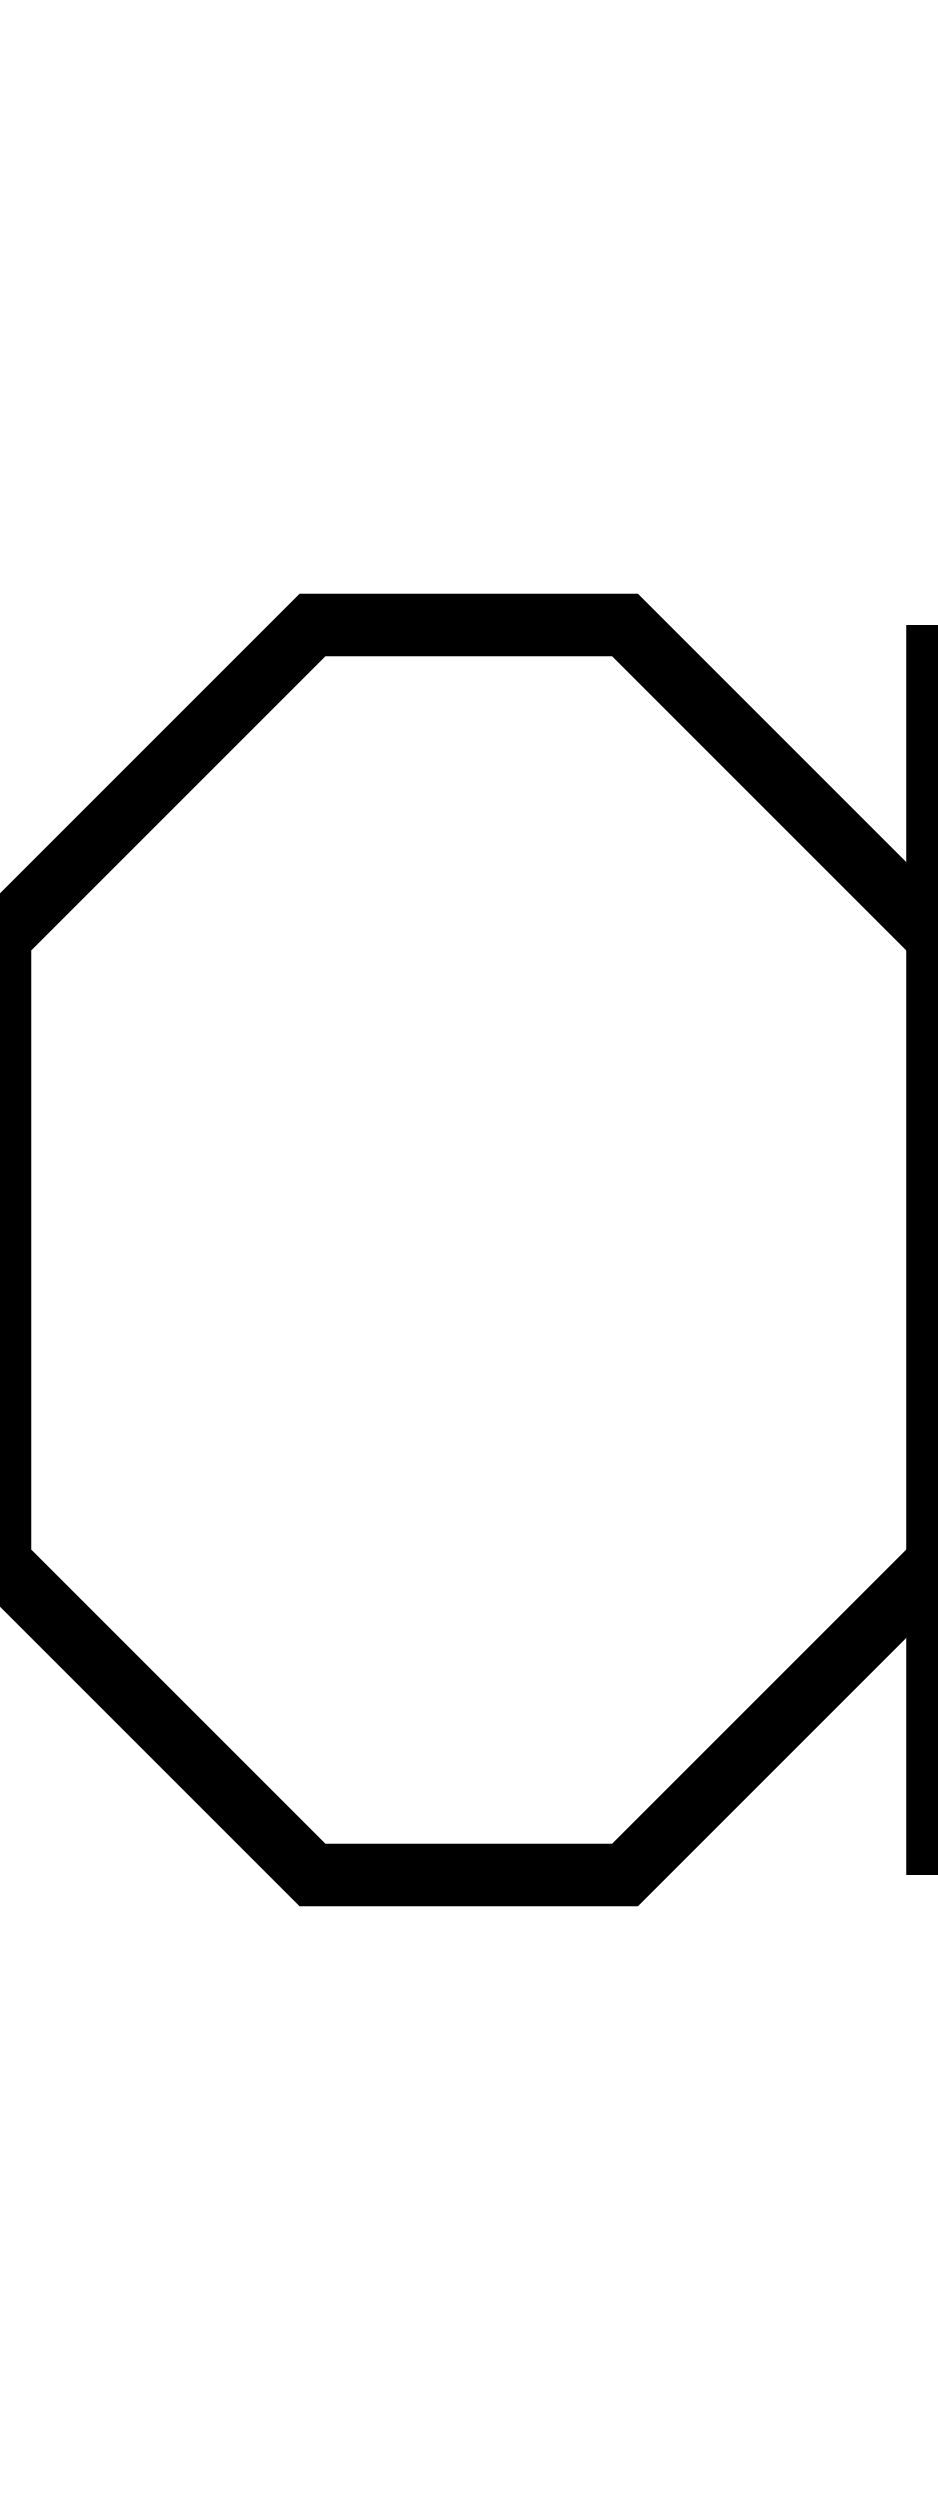
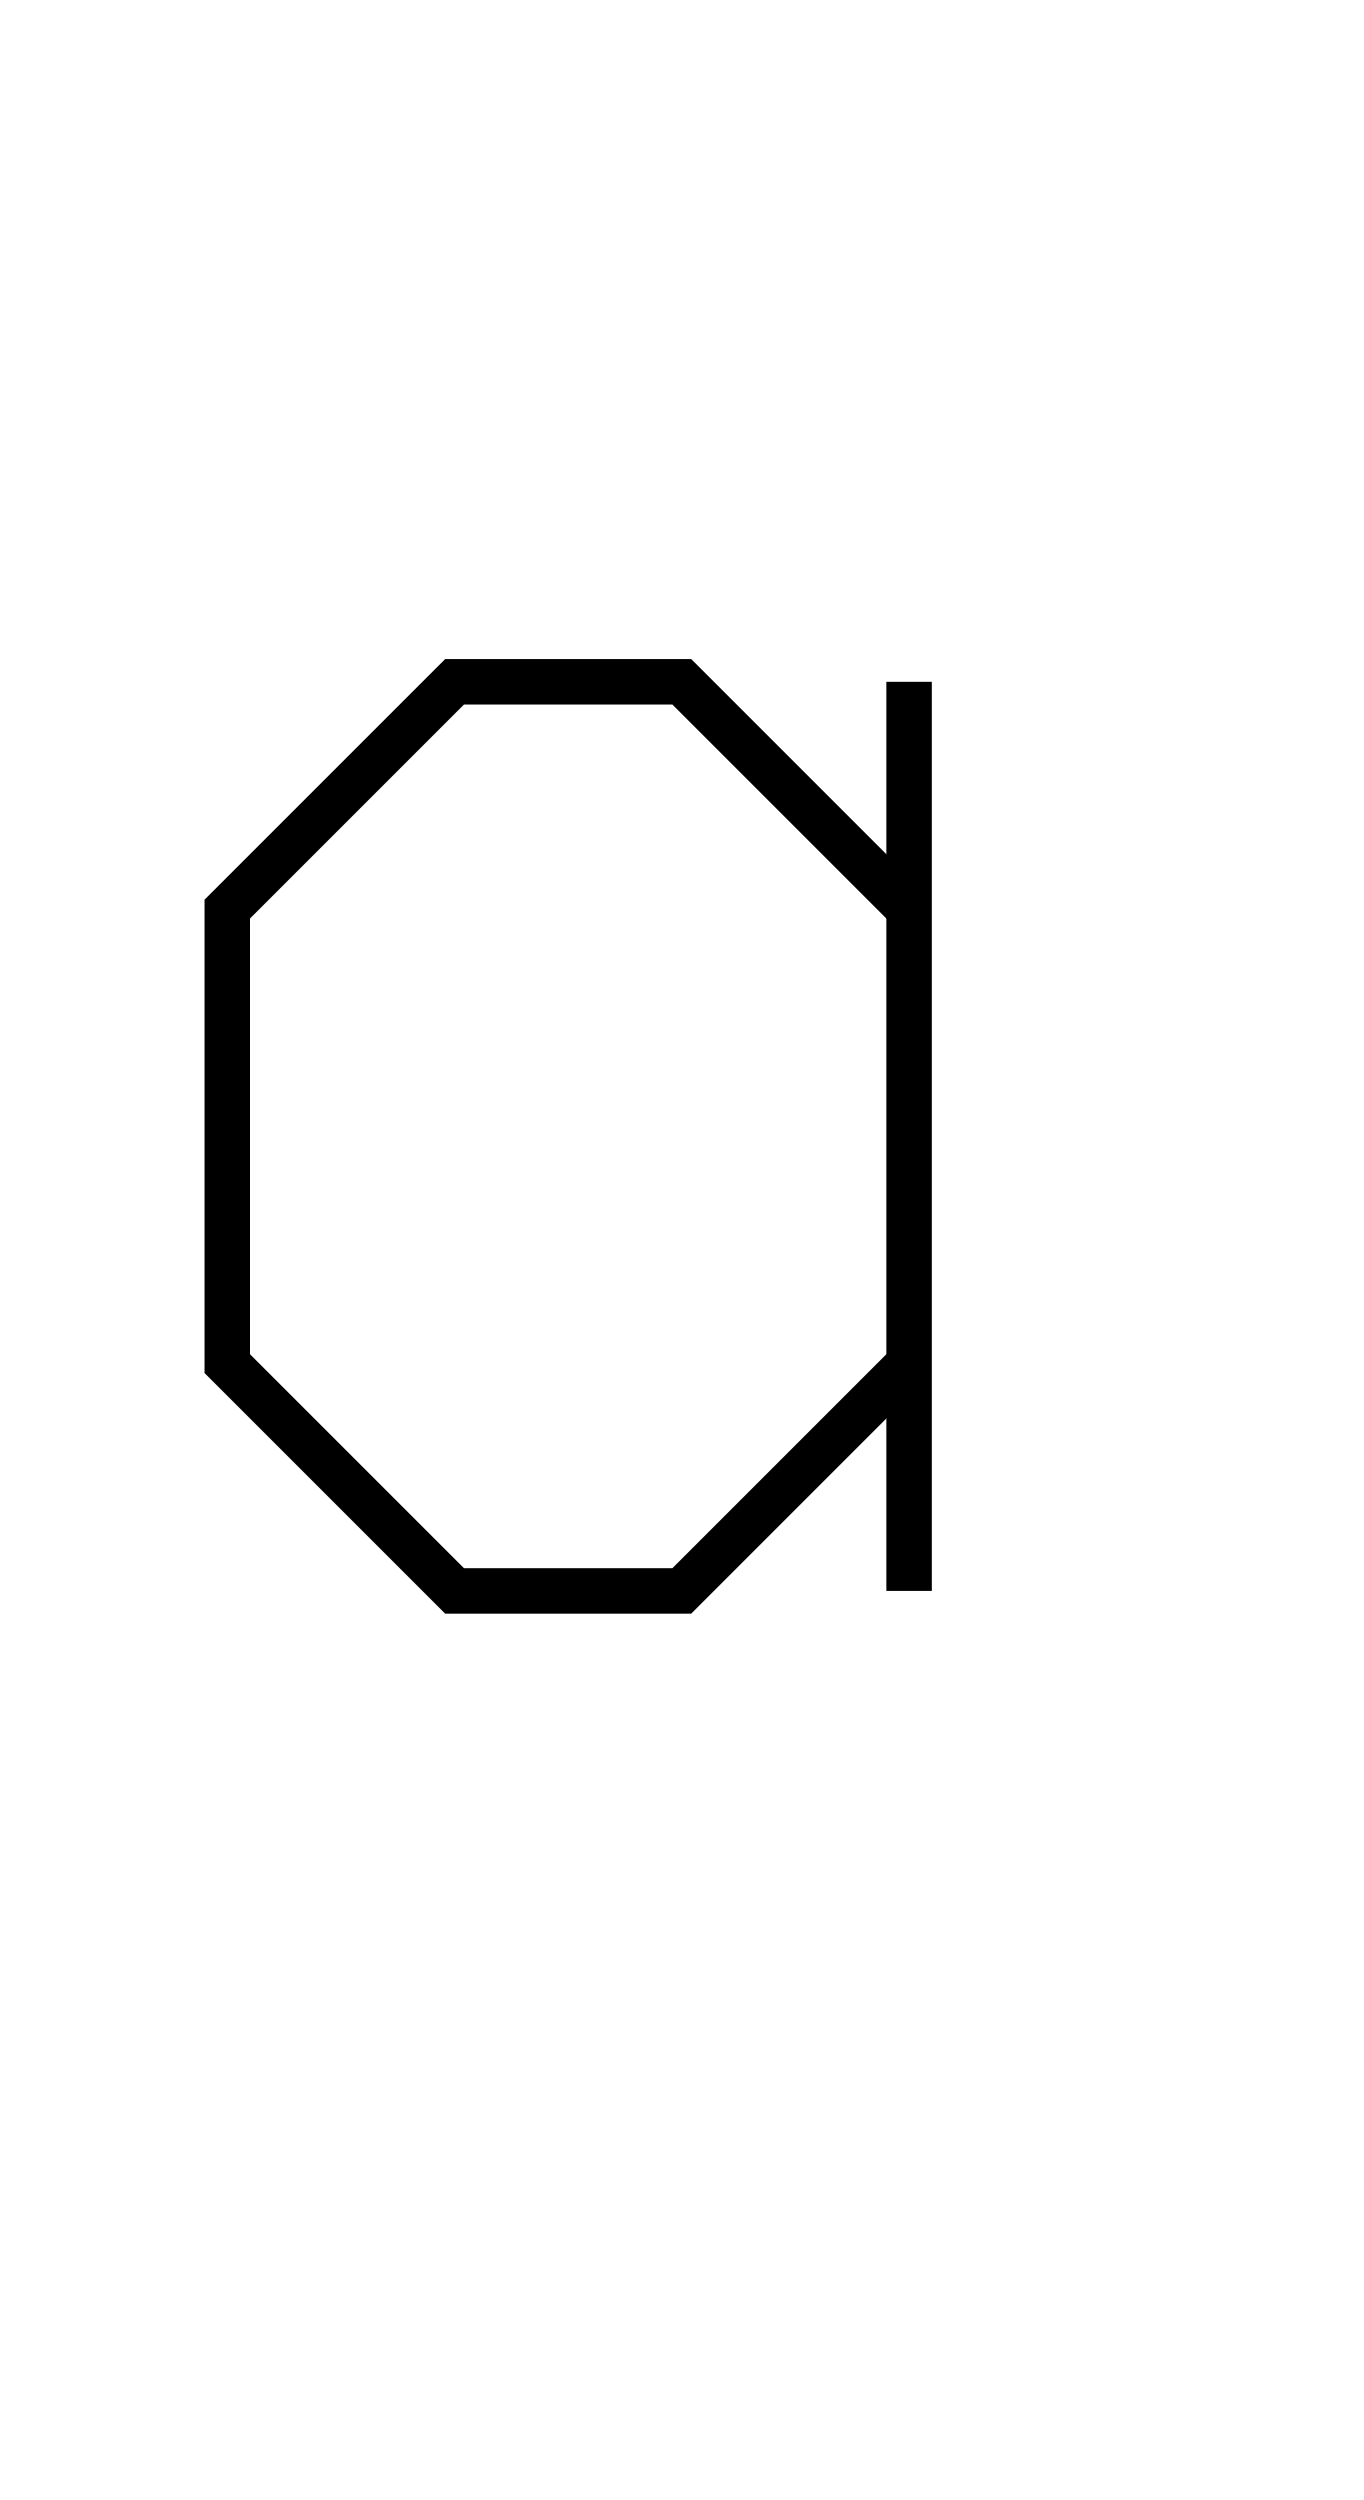
- <svg xmlns="http://www.w3.org/2000/svg" baseProfile="tiny" height="8" version="1.2" width="3">
+ <svg xmlns="http://www.w3.org/2000/svg" baseProfile="tiny" height="11" version="1.2" width="6">
  <defs />
-   <path d="M3,2 L3,6" fill="none" stroke="rgb(0%,0%,0%)" stroke-width="0.2" />
-   <path d="M3,3 L2,2L1,2L0,3L0,5L1,6L2,6L3,5" fill="none" stroke="rgb(0%,0%,0%)" stroke-width="0.2" />
+   <path d="M4,3 L4,7" fill="none" stroke="rgb(0%,0%,0%)" stroke-width="0.2" />
+   <path d="M4,4 L3,3L2,3L1,4L1,6L2,7L3,7L4,6" fill="none" stroke="rgb(0%,0%,0%)" stroke-width="0.2" />
</svg>
